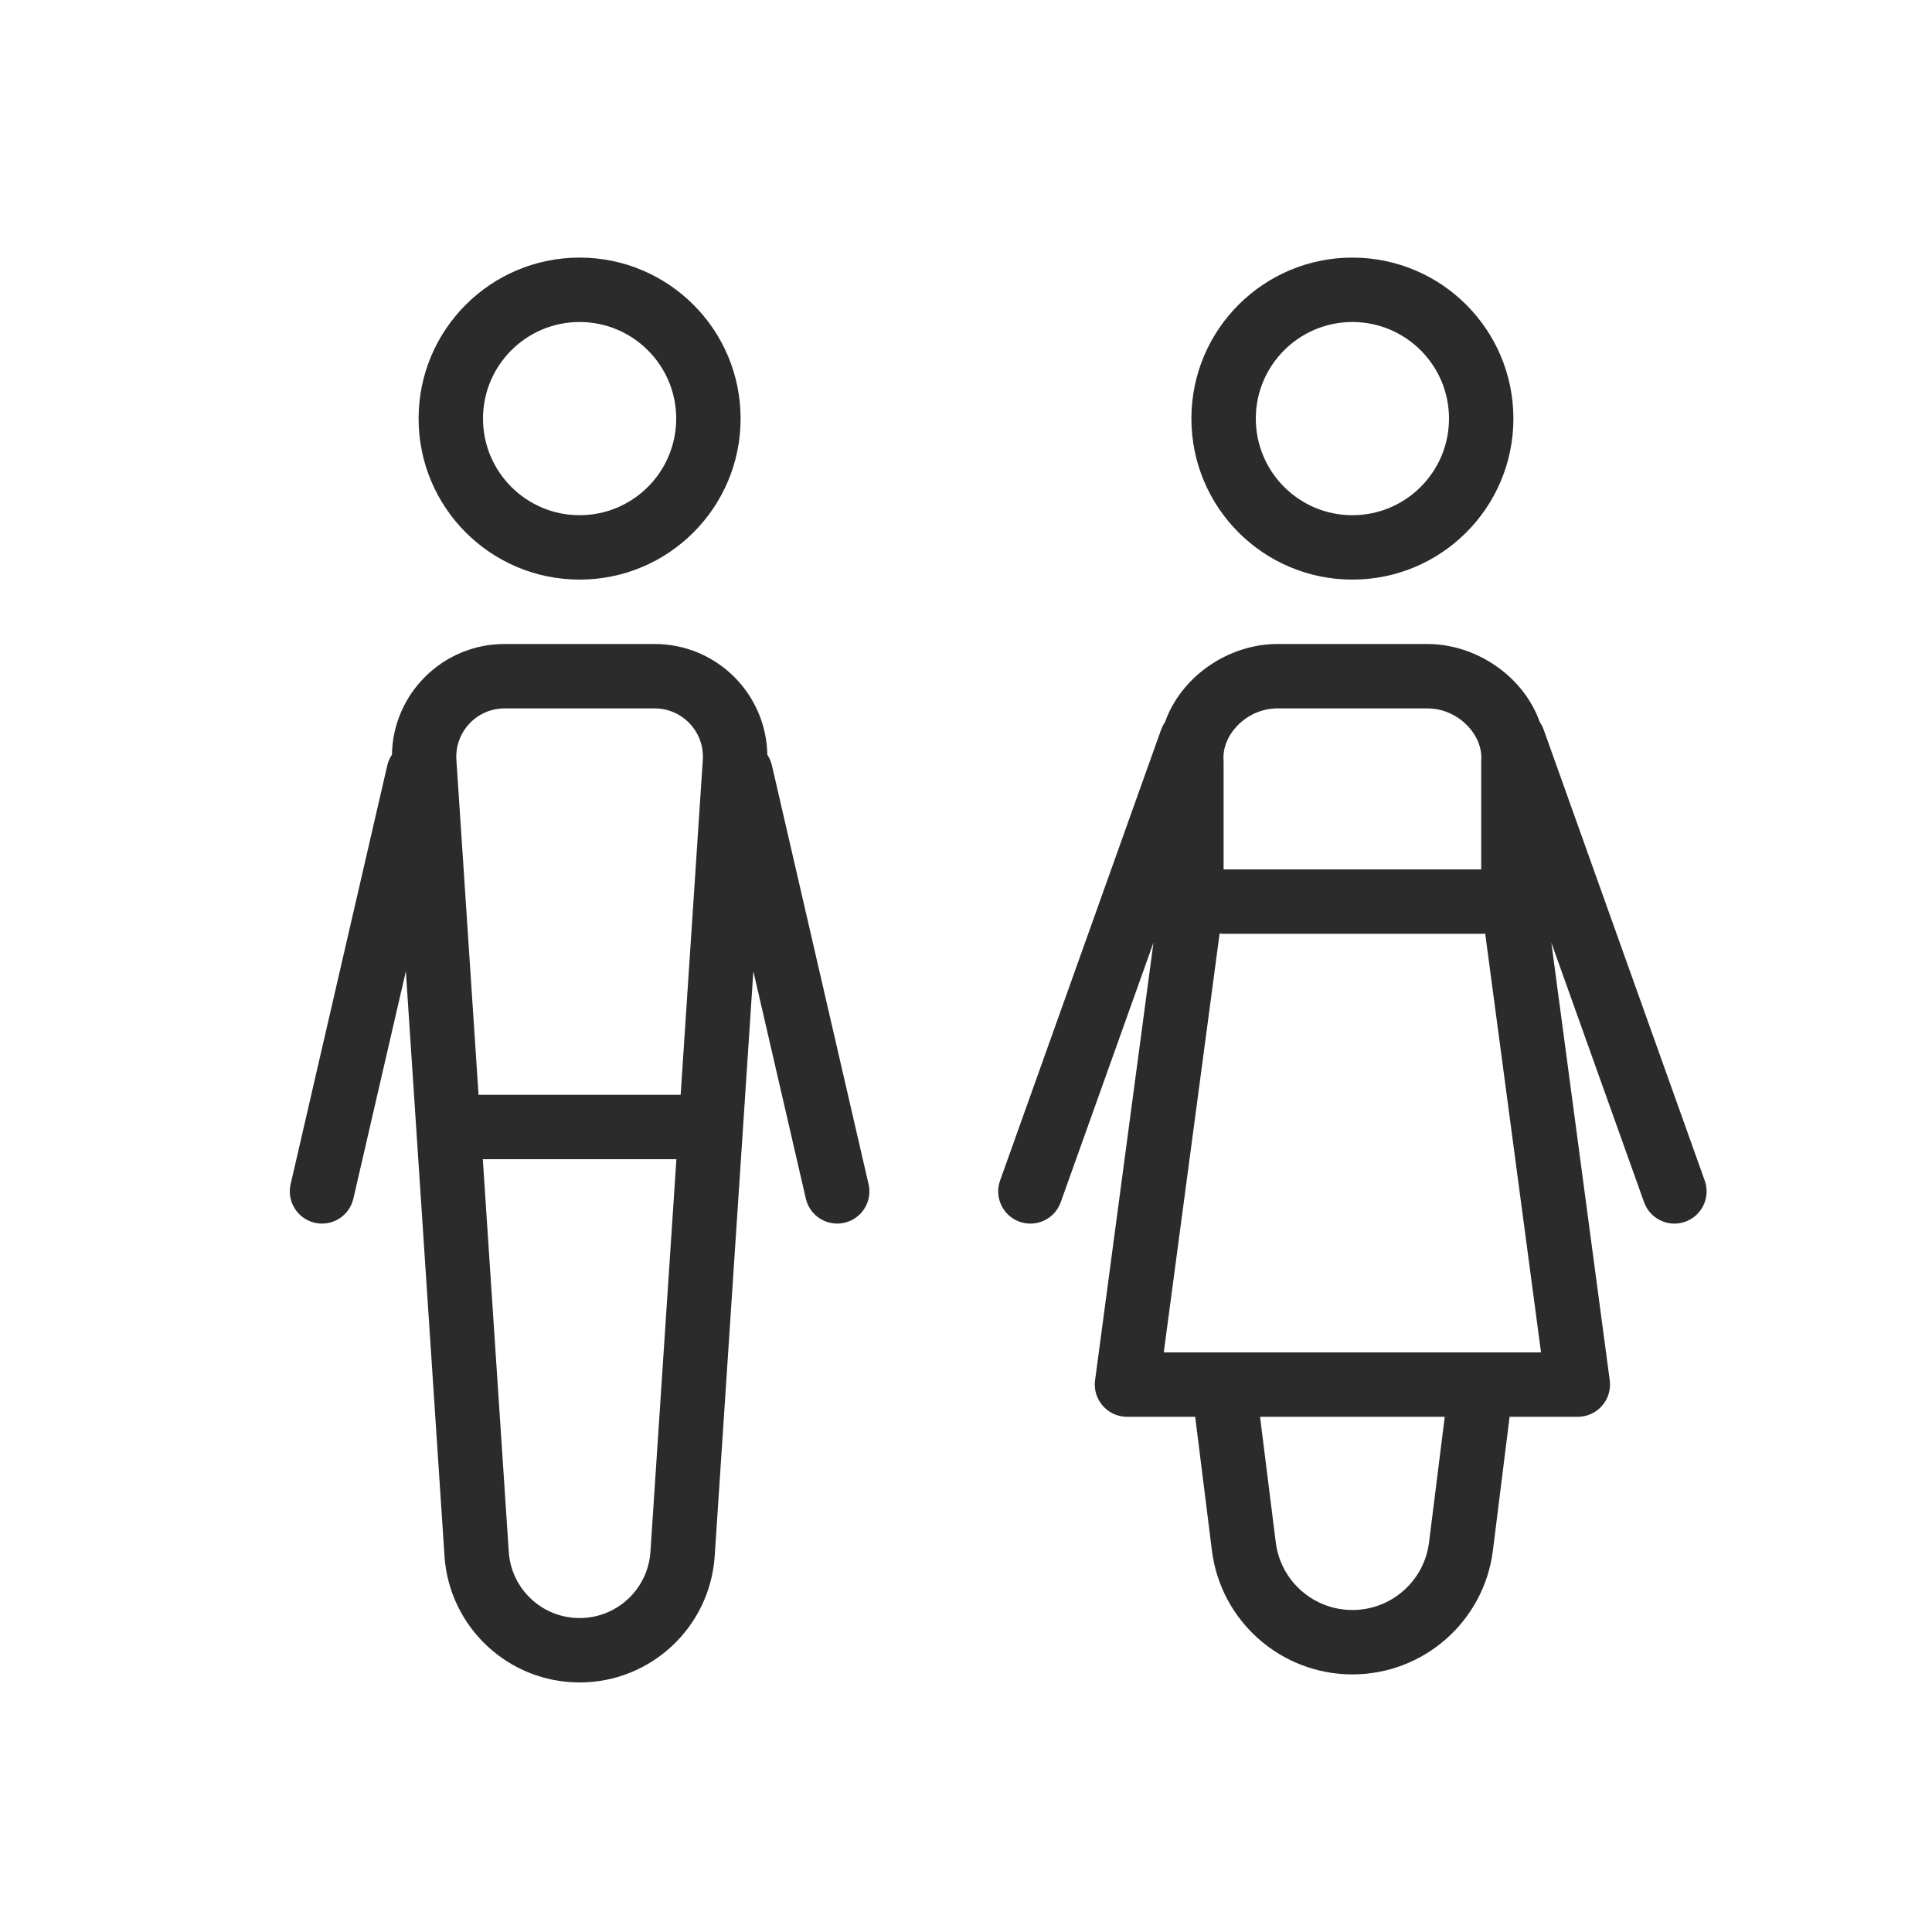
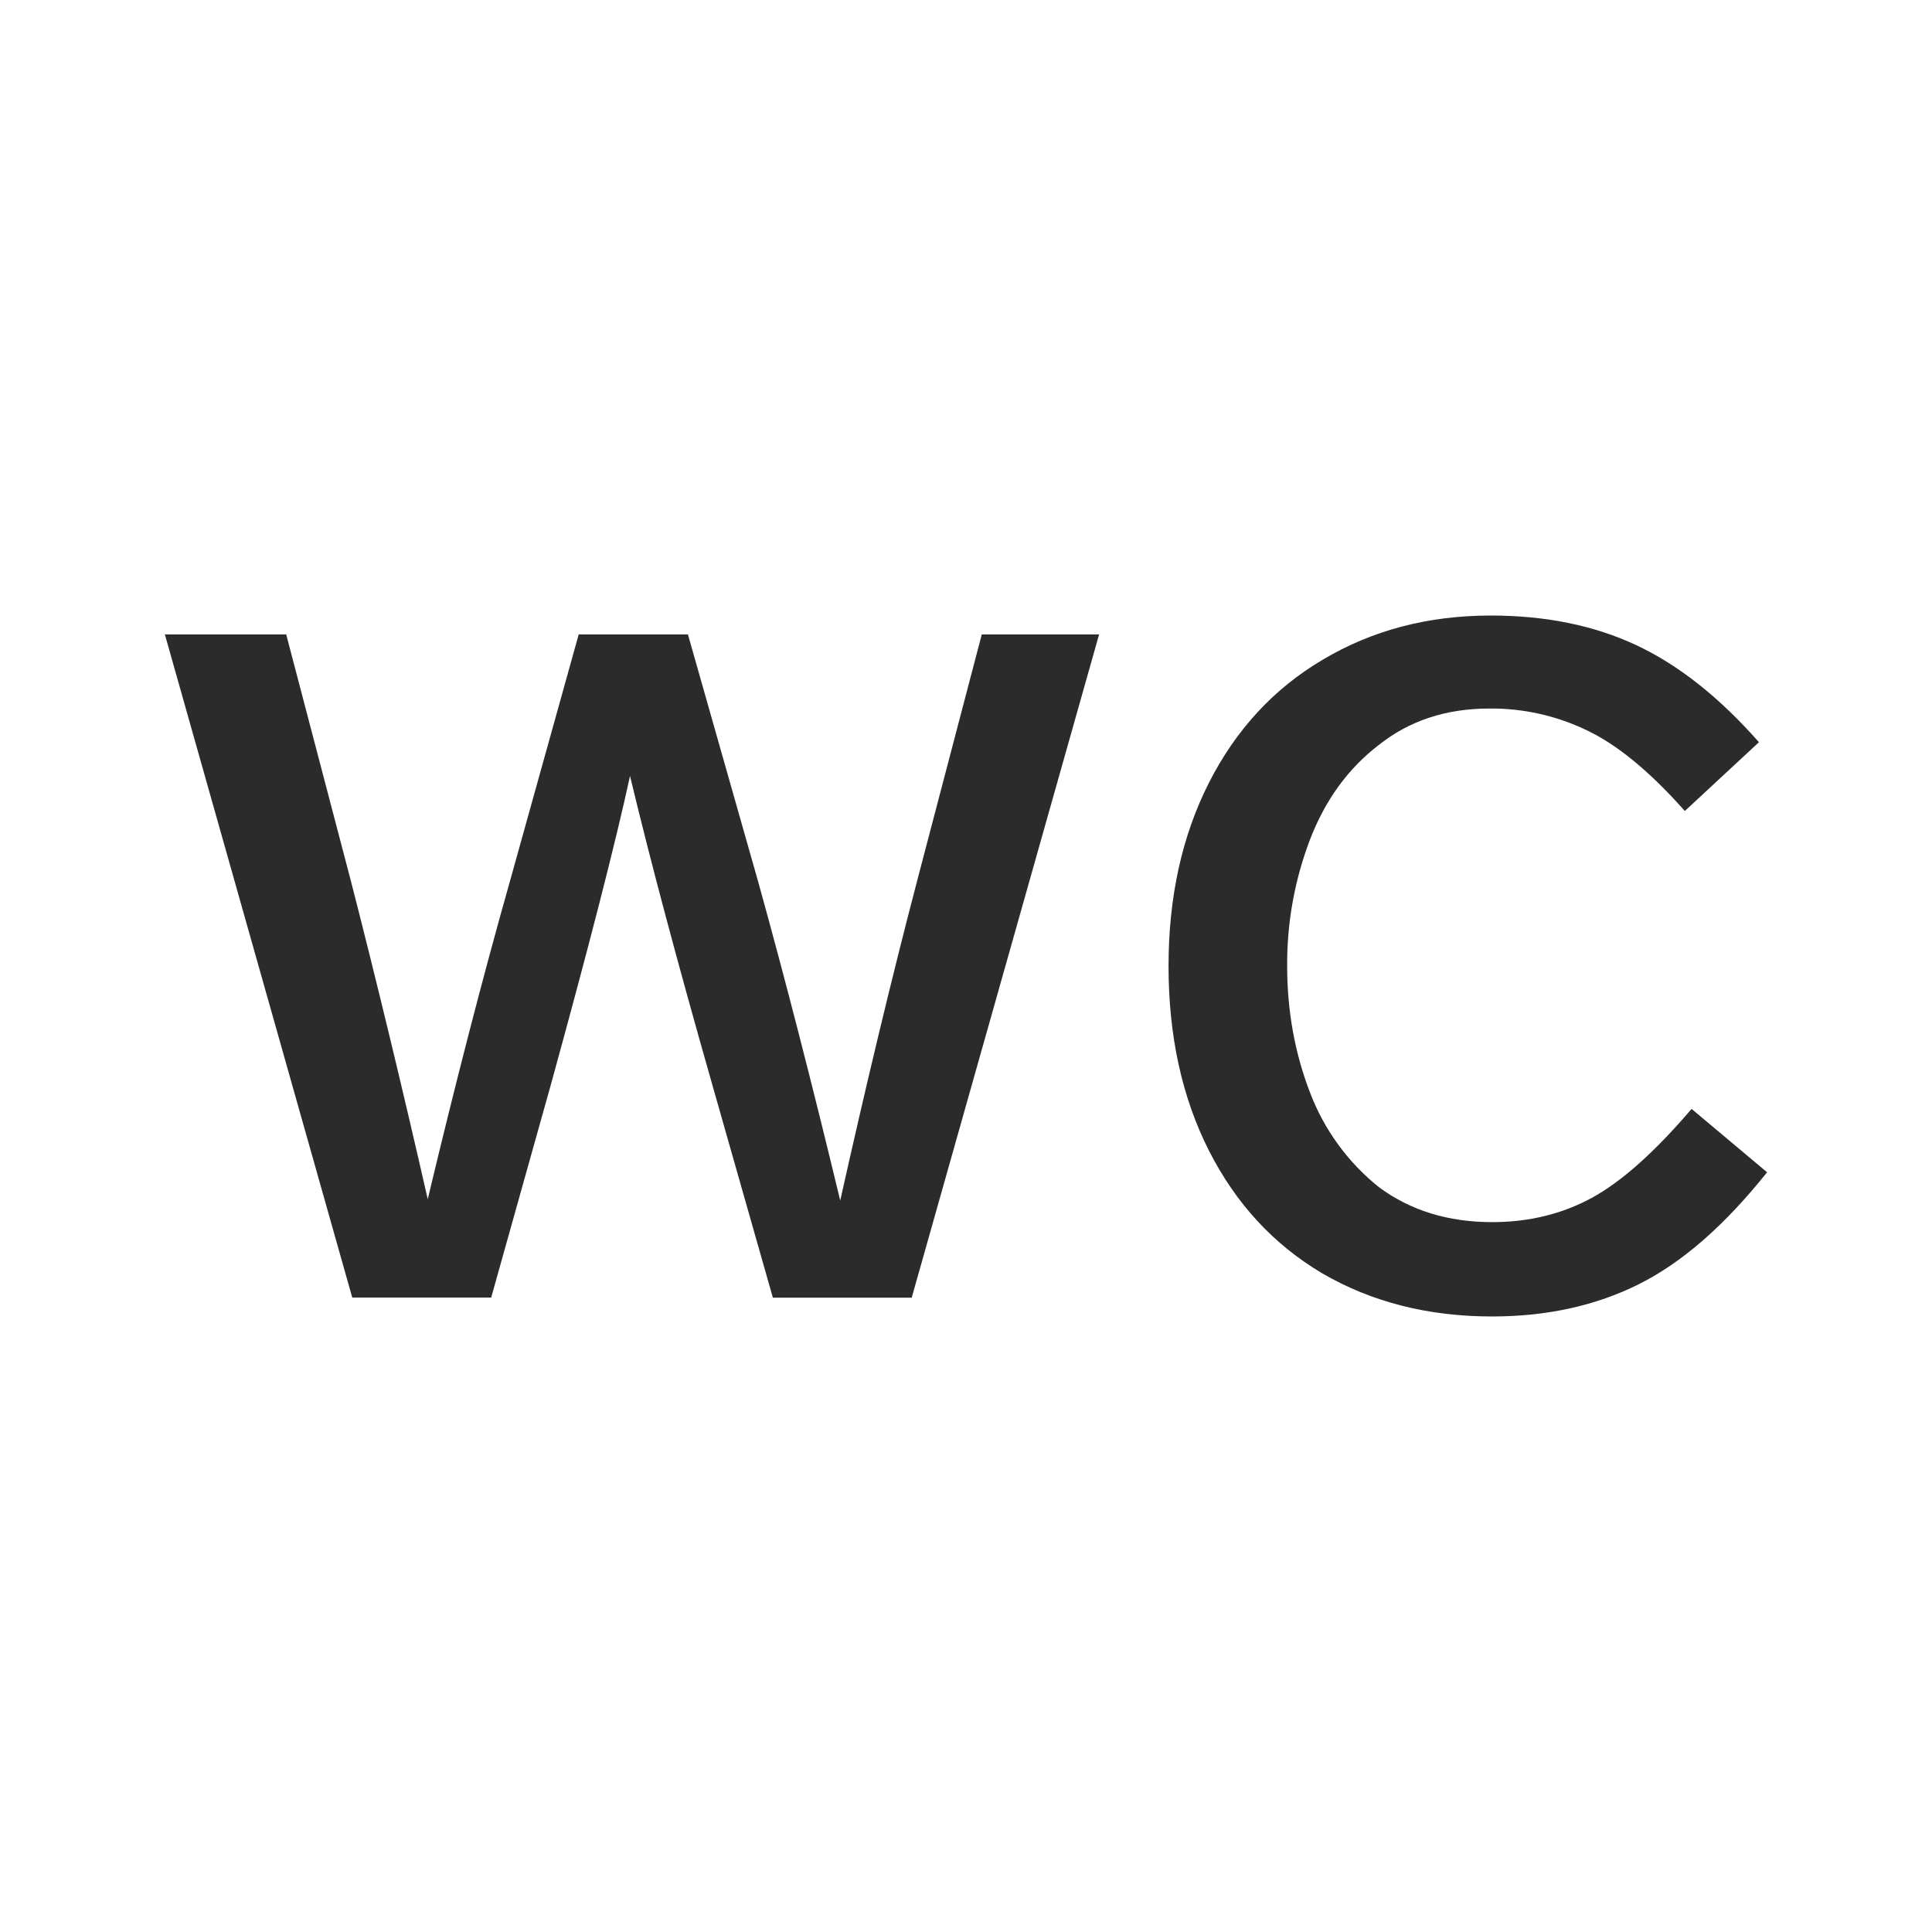
- <svg xmlns="http://www.w3.org/2000/svg" width="30" height="30" viewBox="0 0 30 30" fill="none">
-   <path d="M11 17.5H7" stroke="#2B2B2C" stroke-linecap="round" stroke-linejoin="round" />
-   <path fill-rule="evenodd" clip-rule="evenodd" d="M9 8C9.828 8 10.5 7.328 10.5 6.5C10.5 5.672 9.828 5 9 5C8.172 5 7.5 5.672 7.5 6.5C7.5 7.328 8.172 8 9 8ZM9 9C10.381 9 11.5 7.881 11.5 6.5C11.5 5.119 10.381 4 9 4C7.619 4 6.5 5.119 6.5 6.5C6.5 7.881 7.619 9 9 9ZM7.835 11C7.402 11 7.058 11.367 7.087 11.8L7.9 24.095C7.938 24.675 8.419 25.125 9 25.125C9.581 25.125 10.062 24.675 10.1 24.095L10.913 11.8C10.942 11.367 10.598 11 10.165 11H7.835ZM5.487 18.612L6.302 15.082L6.902 24.161C6.975 25.266 7.893 26.125 9 26.125C10.107 26.125 11.025 25.266 11.098 24.161L11.698 15.082L12.513 18.612C12.575 18.881 12.843 19.049 13.112 18.987C13.382 18.925 13.549 18.657 13.487 18.388L11.987 11.888C11.973 11.826 11.948 11.77 11.915 11.72C11.9 10.775 11.128 10 10.165 10H7.835C6.872 10 6.1 10.775 6.086 11.72C6.052 11.77 6.027 11.826 6.013 11.888L4.513 18.388C4.451 18.657 4.619 18.925 4.888 18.987C5.157 19.049 5.425 18.881 5.487 18.612ZM16.471 18.668L17.911 14.637L17.004 21.434C16.985 21.577 17.029 21.721 17.124 21.829C17.219 21.938 17.356 22 17.5 22H18.559L18.818 24.074C18.955 25.174 19.891 26 21 26C22.109 26 23.045 25.174 23.182 24.074L23.441 22H24.5C24.644 22 24.781 21.938 24.876 21.829C24.971 21.721 25.015 21.577 24.996 21.434L24.089 14.637L25.529 18.668C25.622 18.928 25.908 19.064 26.168 18.971C26.428 18.878 26.564 18.592 26.471 18.332L23.971 11.332C23.955 11.289 23.935 11.249 23.91 11.213C23.655 10.495 22.918 10 22.164 10H19.836C19.082 10 18.345 10.495 18.09 11.213C18.065 11.249 18.045 11.289 18.029 11.332L15.529 18.332C15.436 18.592 15.572 18.878 15.832 18.971C16.092 19.064 16.378 18.928 16.471 18.668ZM19.566 22L19.81 23.95C19.885 24.55 20.395 25 21 25C21.605 25 22.115 24.55 22.19 23.95L22.434 22H19.566ZM19.836 11C19.356 11 18.973 11.411 18.999 11.8C19 11.811 19 11.822 19 11.833L19 13.5H23L23 11.833C23 11.822 23 11.811 23.001 11.8C23.027 11.411 22.644 11 22.164 11H19.836ZM23.062 14.496C23.041 14.499 23.021 14.5 23 14.5H19C18.979 14.5 18.959 14.499 18.938 14.496L18.071 21H23.929L23.062 14.496ZM22.5 6.5C22.5 7.328 21.828 8 21 8C20.172 8 19.5 7.328 19.5 6.5C19.5 5.672 20.172 5 21 5C21.828 5 22.5 5.672 22.5 6.5ZM23.5 6.5C23.5 7.881 22.381 9 21 9C19.619 9 18.5 7.881 18.5 6.5C18.5 5.119 19.619 4 21 4C22.381 4 23.5 5.119 23.5 6.5Z" fill="#2B2B2C" />
+ <svg xmlns="http://www.w3.org/2000/svg" width="30" height="30" fill="none">
+   <path fill="#2B2B2C" d="m17.067 9.85-2.91 10.3h-2.156l-.941-3.308c-.545-1.912-.97-3.51-1.277-4.793-.224 1.032-.635 2.637-1.235 4.814l-.921 3.286H5.47L2.56 9.851h1.884l1.005 3.83c.405 1.577.802 3.224 1.193 4.94.433-1.814.858-3.46 1.277-4.94l1.067-3.83h1.696l1.088 3.83c.419 1.507.844 3.161 1.277 4.961.405-1.814.802-3.467 1.193-4.96l1.005-3.831h1.82ZM26.162 12.593c-.544-.614-1.054-1.033-1.528-1.256a3.409 3.409 0 0 0-1.507-.335c-.67 0-1.242.188-1.716.565-.475.363-.83.851-1.068 1.466A5.412 5.412 0 0 0 19.987 15c0 .698.119 1.354.356 1.968a3.45 3.45 0 0 0 1.067 1.465c.489.363 1.075.544 1.759.544.572 0 1.088-.126 1.549-.377.46-.25.976-.711 1.549-1.381l1.172.984c-.656.823-1.319 1.402-1.989 1.737-.67.335-1.43.502-2.281.502-.991 0-1.87-.223-2.638-.67-.753-.446-1.34-1.081-1.758-1.904-.418-.824-.628-1.78-.628-2.868 0-1.074.21-2.023.628-2.847.419-.823 1.005-1.458 1.758-1.904.768-.46 1.64-.691 2.617-.691.851 0 1.605.153 2.26.46.656.307 1.291.81 1.905 1.507l-1.151 1.068Z" />
</svg>
